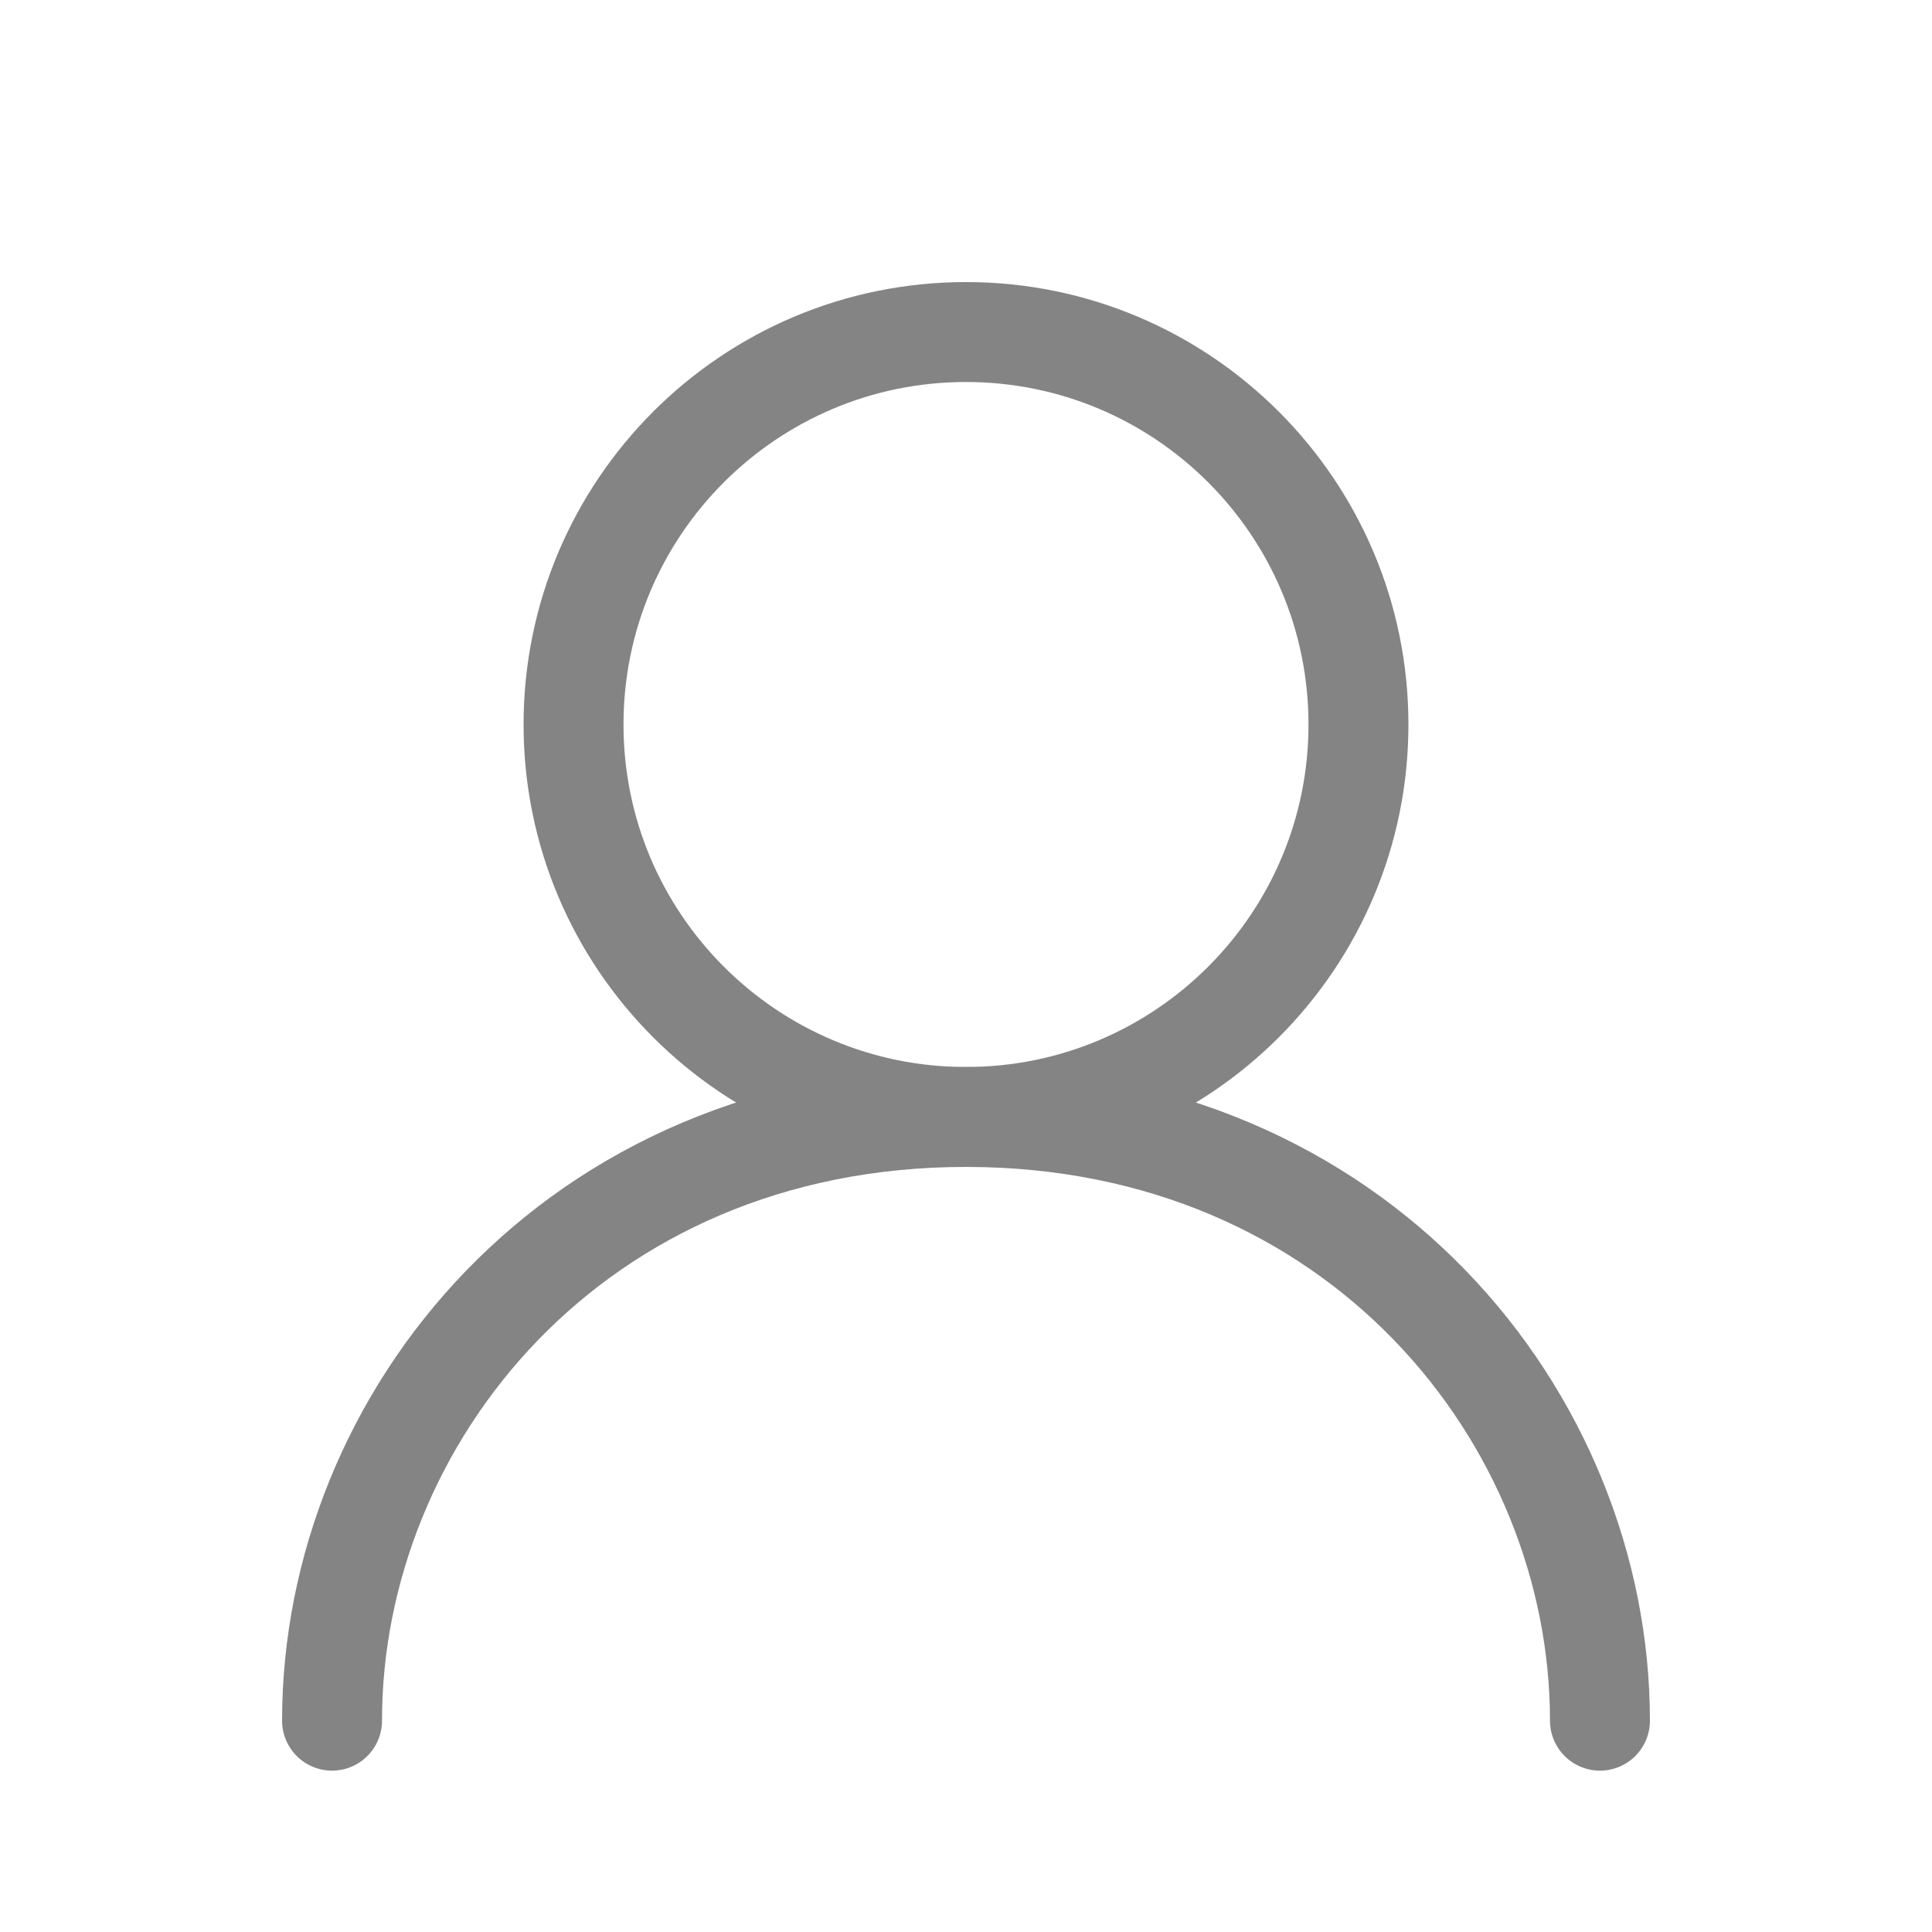
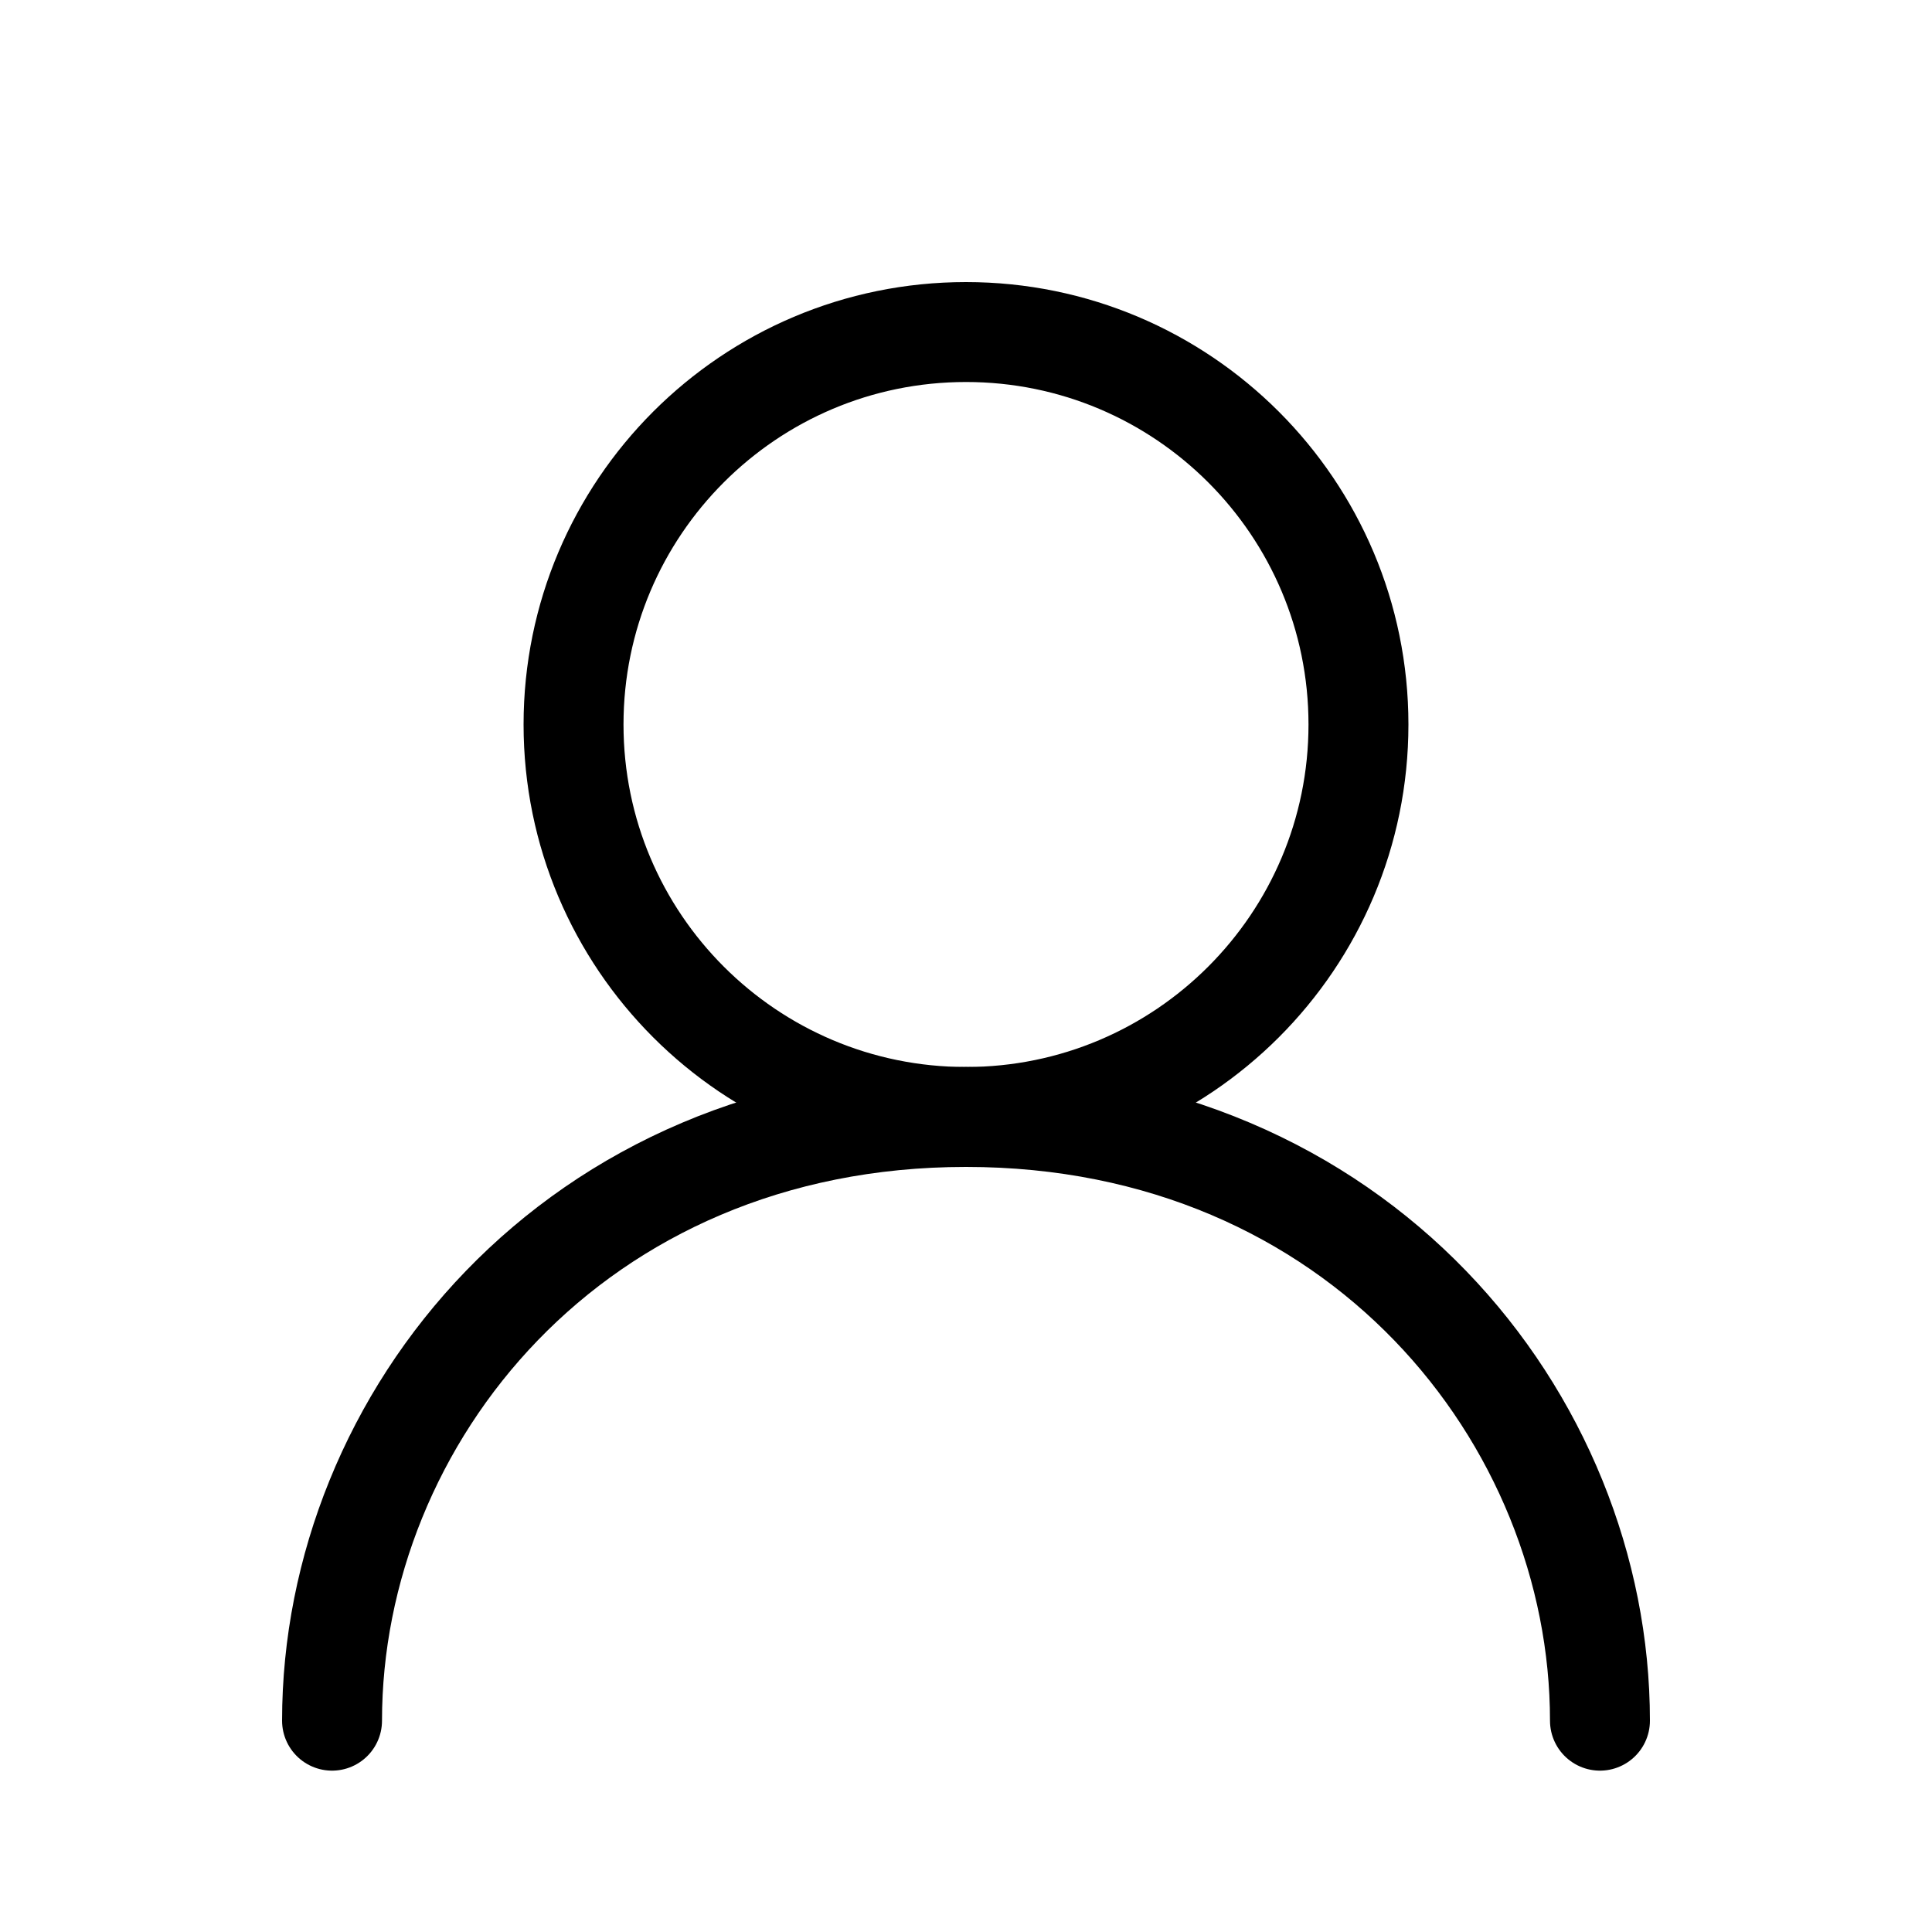
<svg xmlns="http://www.w3.org/2000/svg" width="29" height="29" viewBox="0 0 29 29" fill="none">
-   <path d="M14.5 16.766C17.753 16.766 20.391 14.128 20.391 10.875C20.391 7.622 17.753 4.984 14.5 4.984C11.247 4.984 8.609 7.622 8.609 10.875C8.609 14.128 11.247 16.766 14.5 16.766Z" stroke="#848484" stroke-width="1.5" stroke-linecap="round" stroke-linejoin="round" />
-   <path d="M4.984 25.828C4.984 21.297 8.609 16.766 14.5 16.766C20.391 16.766 24.016 21.297 24.016 25.828" stroke="#848484" stroke-width="1.5" stroke-linecap="round" stroke-linejoin="round" />
+   <path d="M14.5 16.766C17.753 16.766 20.391 14.128 20.391 10.875C20.391 7.622 17.753 4.984 14.5 4.984C11.247 4.984 8.609 7.622 8.609 10.875C8.609 14.128 11.247 16.766 14.5 16.766Z" stroke="currentColor" stroke-width="1.5" stroke-linecap="round" stroke-linejoin="round" />
+   <path d="M4.984 25.828C4.984 21.297 8.609 16.766 14.5 16.766C20.391 16.766 24.016 21.297 24.016 25.828" stroke="currentColor" stroke-width="1.5" stroke-linecap="round" stroke-linejoin="round" />
</svg>
